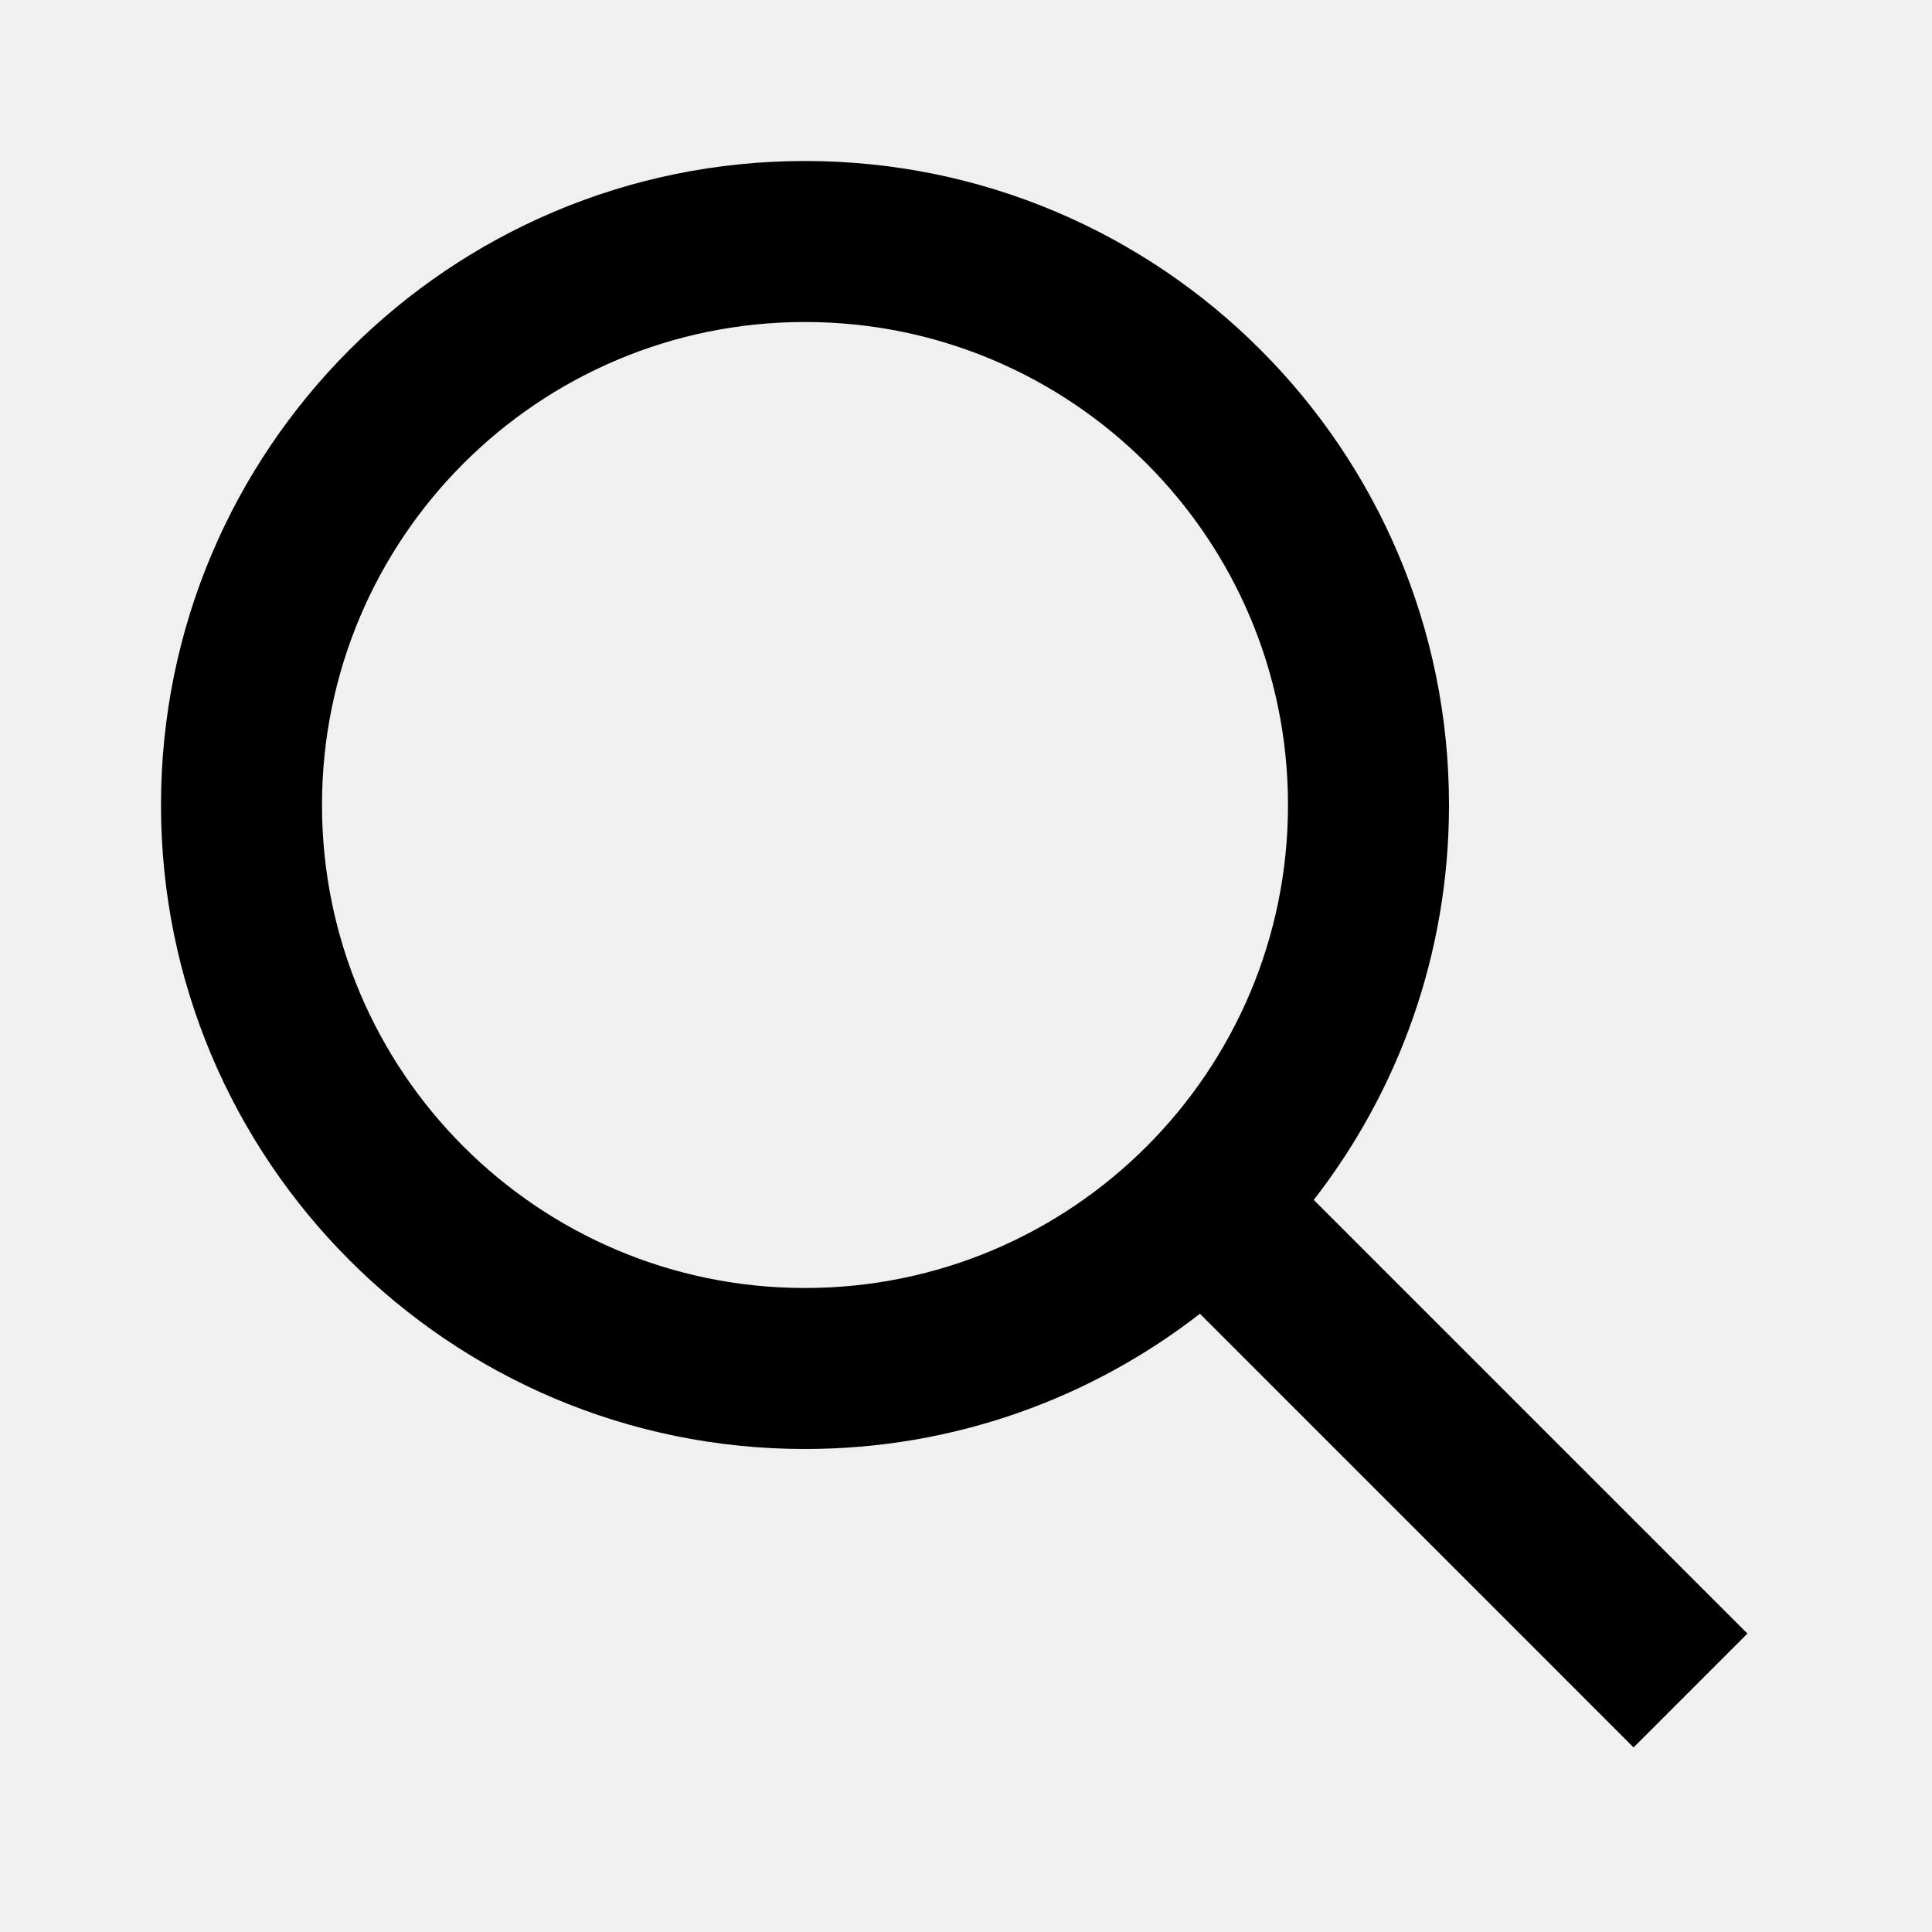
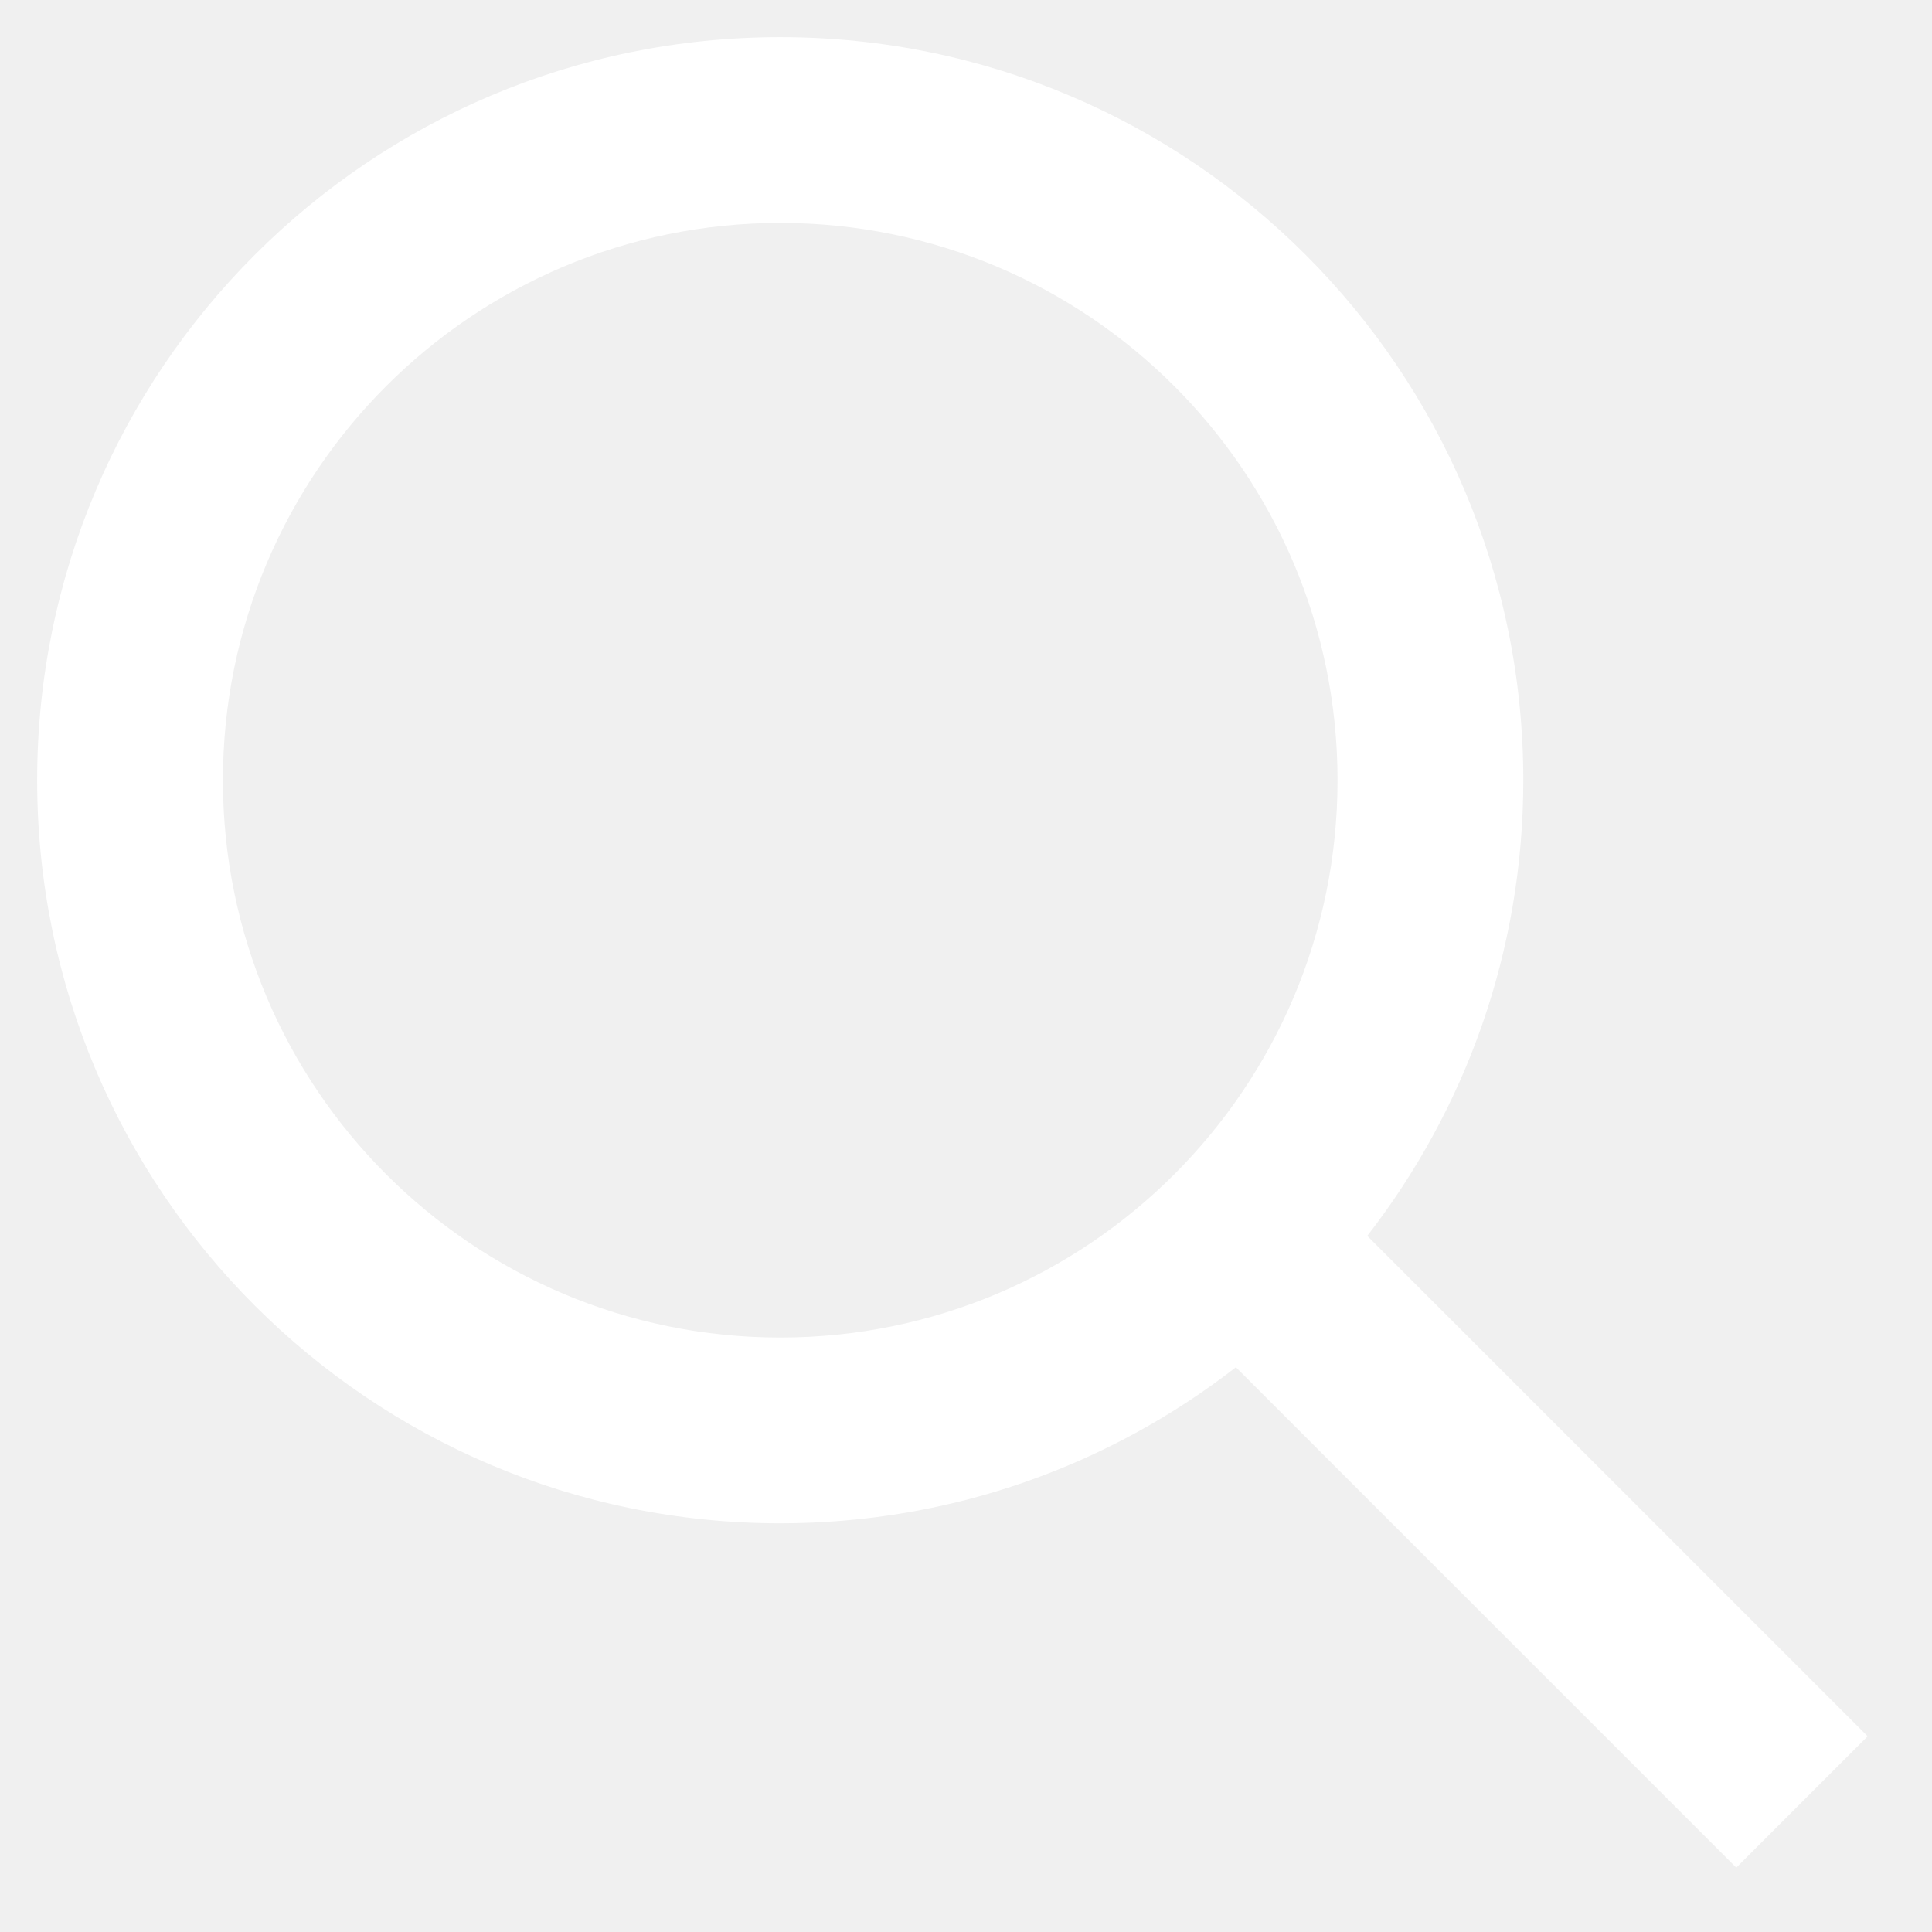
- <svg xmlns="http://www.w3.org/2000/svg" width="15" height="15" viewBox="0 0 15 15" fill="none">
-   <path fill-rule="evenodd" clip-rule="evenodd" d="M6.25 11.25C3.489 11.25 1.25 9.011 1.25 6.25C1.25 3.489 3.489 1.25 6.25 1.25C9.011 1.25 11.25 3.489 11.25 6.25C11.25 7.405 10.858 8.469 10.2 9.316L13.567 12.683L12.683 13.567L9.316 10.2C8.469 10.858 7.405 11.25 6.25 11.25ZM10 6.25C10 8.321 8.321 10 6.25 10C4.179 10 2.5 8.321 2.5 6.25C2.5 4.179 4.179 2.5 6.25 2.5C8.321 2.5 10 4.179 10 6.25Z" fill="black" />
+ <svg xmlns="http://www.w3.org/2000/svg" width="13" height="13" viewBox="0 0 13 13" fill="none">
+   <path fill-rule="evenodd" clip-rule="evenodd" d="M5.25 10.25C2.489 10.25 0.25 8.011 0.25 5.25C0.25 2.489 2.489 0.25 5.25 0.25C8.011 0.25 10.25 2.489 10.25 5.25C10.25 6.405 9.858 7.469 9.2 8.316L12.567 11.683L11.683 12.567L8.316 9.2C7.469 9.858 6.405 10.25 5.25 10.25ZM9 5.25C9 7.321 7.321 9 5.25 9C3.179 9 1.5 7.321 1.5 5.25C1.5 3.179 3.179 1.5 5.25 1.5C7.321 1.5 9 3.179 9 5.25Z" fill="white" />
</svg>
